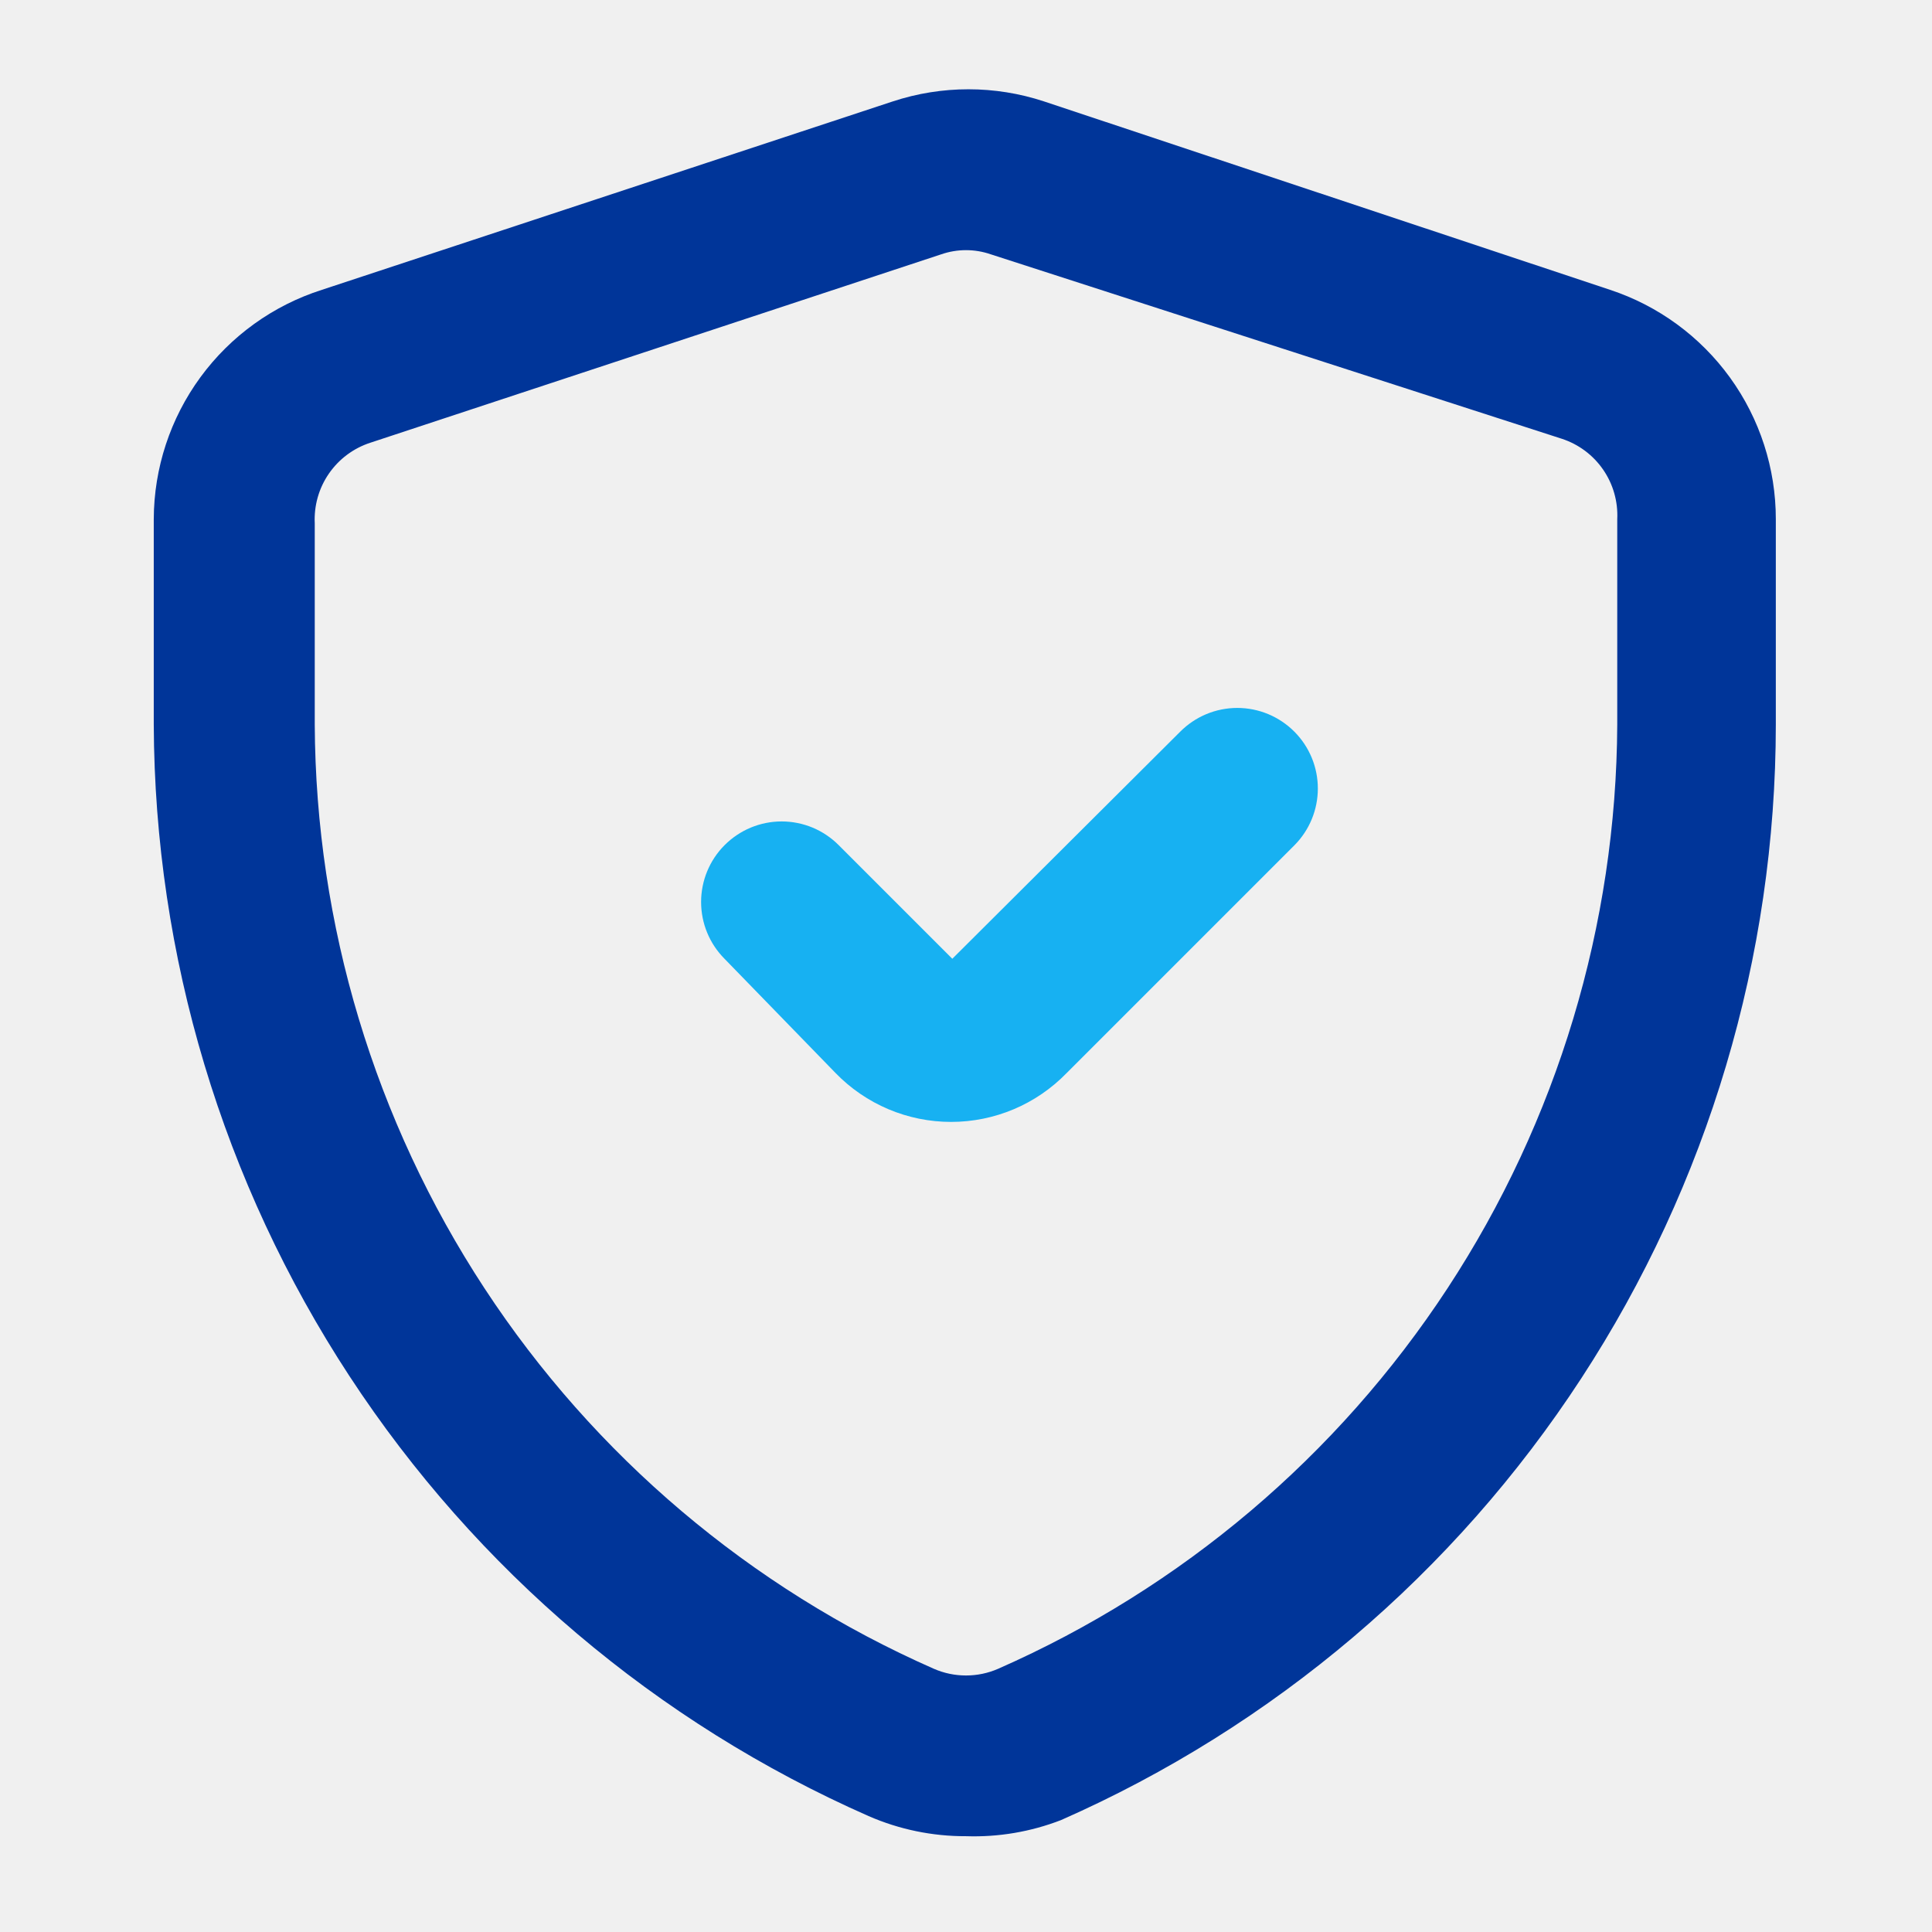
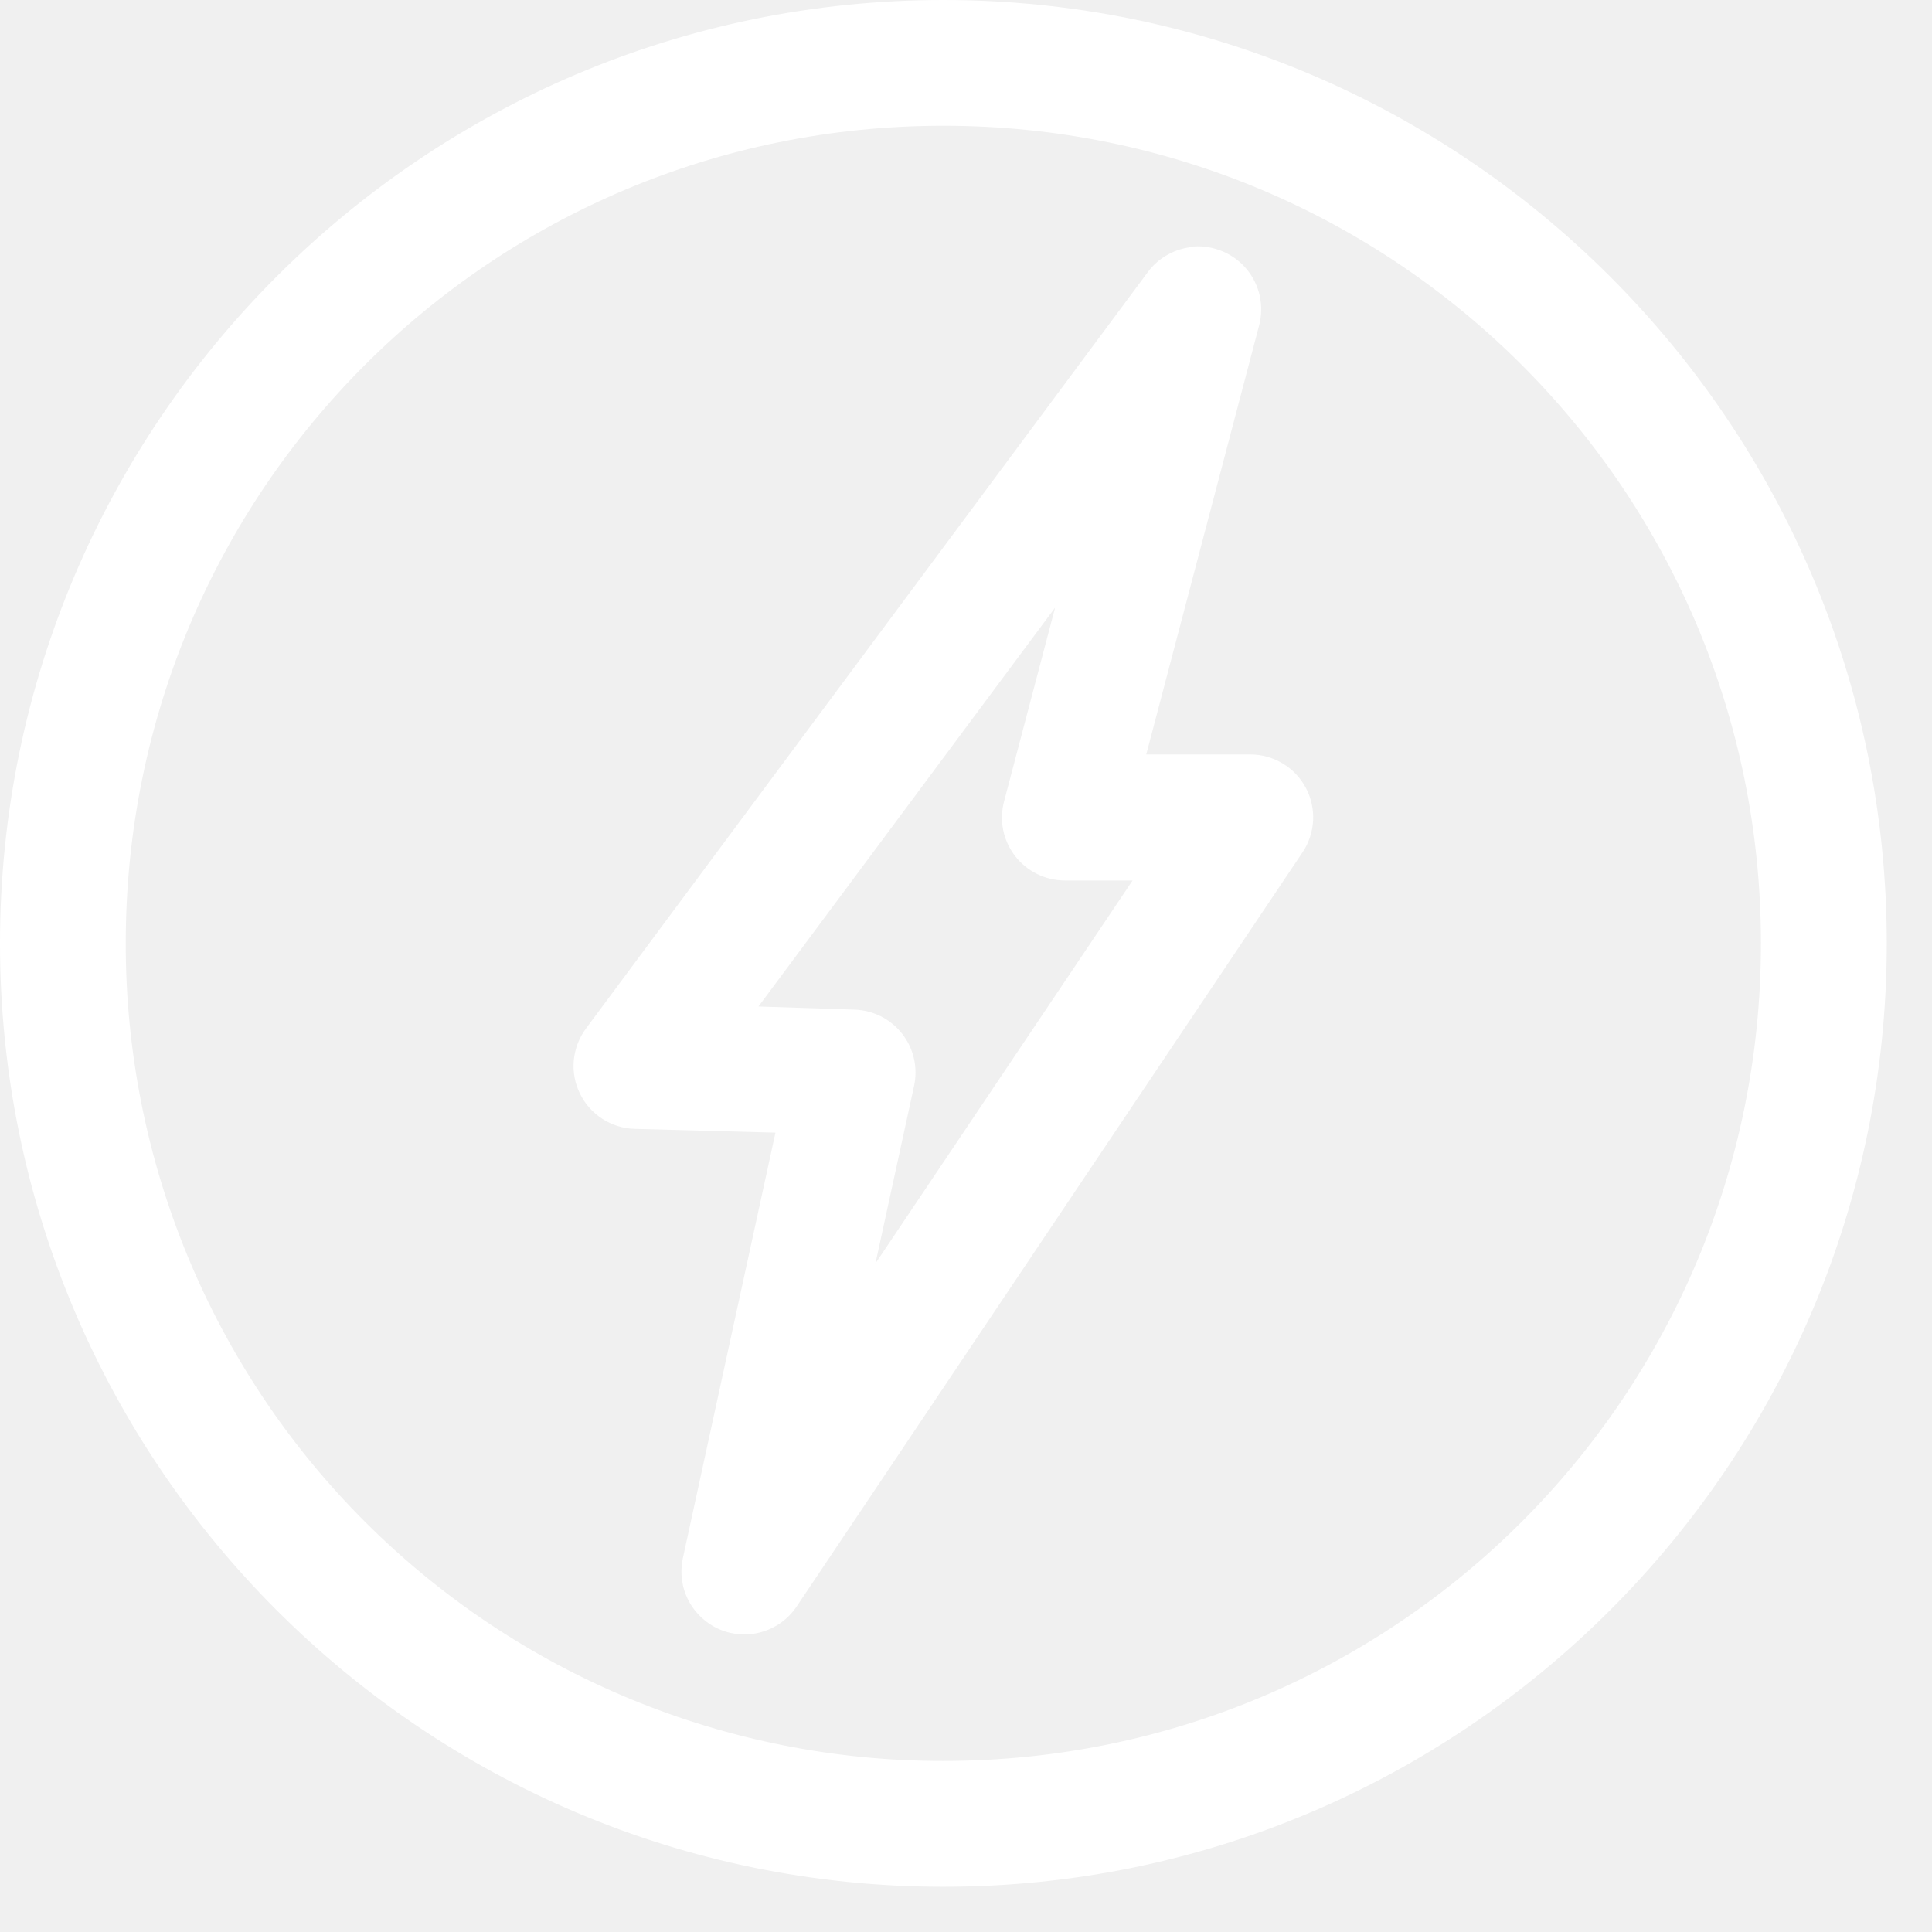
- <svg xmlns="http://www.w3.org/2000/svg" width="80" height="80" viewBox="0 0 80 80" fill="none">
-   <path d="M40 76.033C38.612 76.038 37.239 75.755 35.967 75.2C27.192 71.334 19.726 65.006 14.472 56.984C9.219 48.962 6.403 39.589 6.367 30V21.5C6.373 19.383 7.051 17.322 8.303 15.615C9.555 13.908 11.316 12.642 13.333 12L36.967 4.2C39.002 3.529 41.198 3.529 43.233 4.2L66.667 12C68.665 12.659 70.405 13.933 71.638 15.638C72.871 17.344 73.534 19.395 73.533 21.5V30C73.529 39.617 70.729 49.026 65.473 57.081C60.218 65.136 52.734 71.489 43.933 75.367C42.68 75.851 41.343 76.078 40 76.033ZM15.333 18.333C14.637 18.559 14.035 19.008 13.619 19.611C13.203 20.213 12.998 20.936 13.033 21.667V30C13.071 38.297 15.512 46.406 20.061 53.345C24.61 60.284 31.073 65.757 38.667 69.1C39.087 69.284 39.541 69.378 40 69.378C40.459 69.378 40.913 69.284 41.333 69.1C48.927 65.757 55.39 60.284 59.939 53.345C64.488 46.406 66.929 38.297 66.967 30V21.5C67.002 20.769 66.797 20.046 66.381 19.444C65.965 18.841 65.363 18.393 64.667 18.167L41.033 10.533C40.364 10.3 39.636 10.3 38.967 10.533L15.333 18.333Z" fill="#003599" />
-   <path d="M34.6 44.433L30 39.7C29.379 39.075 29.031 38.231 29.031 37.35C29.031 36.469 29.379 35.624 30 35C30.31 34.688 30.679 34.44 31.085 34.27C31.491 34.101 31.927 34.014 32.367 34.014C32.807 34.014 33.242 34.101 33.649 34.27C34.055 34.44 34.423 34.688 34.733 35L39.433 39.7L48.867 30.3C49.177 29.988 49.545 29.74 49.952 29.57C50.358 29.401 50.793 29.314 51.233 29.314C51.673 29.314 52.109 29.401 52.515 29.57C52.922 29.74 53.29 29.988 53.6 30.3C54.221 30.924 54.569 31.769 54.569 32.65C54.569 33.531 54.221 34.375 53.6 35L44.167 44.433C43.545 45.073 42.802 45.582 41.98 45.93C41.158 46.277 40.276 46.456 39.383 46.456C38.491 46.456 37.608 46.277 36.787 45.93C35.965 45.582 35.221 45.073 34.6 44.433Z" fill="#17B1F2" />
+ <svg xmlns="http://www.w3.org/2000/svg" width="24" height="24" viewBox="0 0 24 24" fill="none">
+   <path d="M11.719 0C5.256 0 0 5.256 0 11.719C0 18.181 5.256 23.438 11.719 23.438C18.181 23.438 23.438 18.181 23.438 11.719C23.438 5.256 18.181 0 11.719 0ZM11.719 1.562C17.337 1.562 21.875 6.1 21.875 11.719C21.875 17.337 17.337 21.875 11.719 21.875C10.385 21.877 9.063 21.615 7.83 21.105C6.597 20.595 5.477 19.847 4.534 18.904C3.59 17.961 2.842 16.84 2.332 15.607C1.822 14.374 1.561 13.053 1.562 11.719C1.562 6.1 6.1 1.562 11.719 1.562ZM14.825 3.062V3.067C14.713 3.076 14.605 3.108 14.507 3.163C14.409 3.217 14.324 3.291 14.258 3.381L7.278 12.778C7.193 12.893 7.142 13.028 7.128 13.171C7.115 13.313 7.141 13.456 7.204 13.584C7.266 13.712 7.362 13.821 7.482 13.898C7.602 13.976 7.74 14.019 7.883 14.023L9.633 14.07L8.481 19.364C8.445 19.541 8.47 19.725 8.554 19.884C8.638 20.044 8.774 20.17 8.94 20.241C9.106 20.312 9.292 20.323 9.465 20.272C9.638 20.222 9.789 20.113 9.891 19.964L16.18 10.589C16.259 10.472 16.304 10.335 16.312 10.194C16.319 10.052 16.288 9.911 16.221 9.786C16.155 9.662 16.056 9.557 15.934 9.484C15.813 9.411 15.674 9.372 15.533 9.372H14.239L15.641 4.044C15.673 3.923 15.675 3.797 15.649 3.675C15.622 3.553 15.566 3.439 15.486 3.343C15.406 3.247 15.305 3.172 15.189 3.123C15.074 3.075 14.95 3.053 14.825 3.062ZM13.105 7.555L12.472 9.959C12.442 10.075 12.439 10.195 12.462 10.312C12.486 10.429 12.537 10.539 12.609 10.633C12.682 10.728 12.776 10.804 12.883 10.857C12.99 10.91 13.107 10.937 13.227 10.938H14.069L10.875 15.695L11.355 13.489C11.379 13.377 11.379 13.261 11.353 13.149C11.328 13.037 11.278 12.933 11.207 12.842C11.137 12.752 11.047 12.678 10.945 12.626C10.843 12.575 10.73 12.546 10.616 12.542L9.422 12.503L13.103 7.553L13.105 7.555Z" fill="white" />
</svg>
